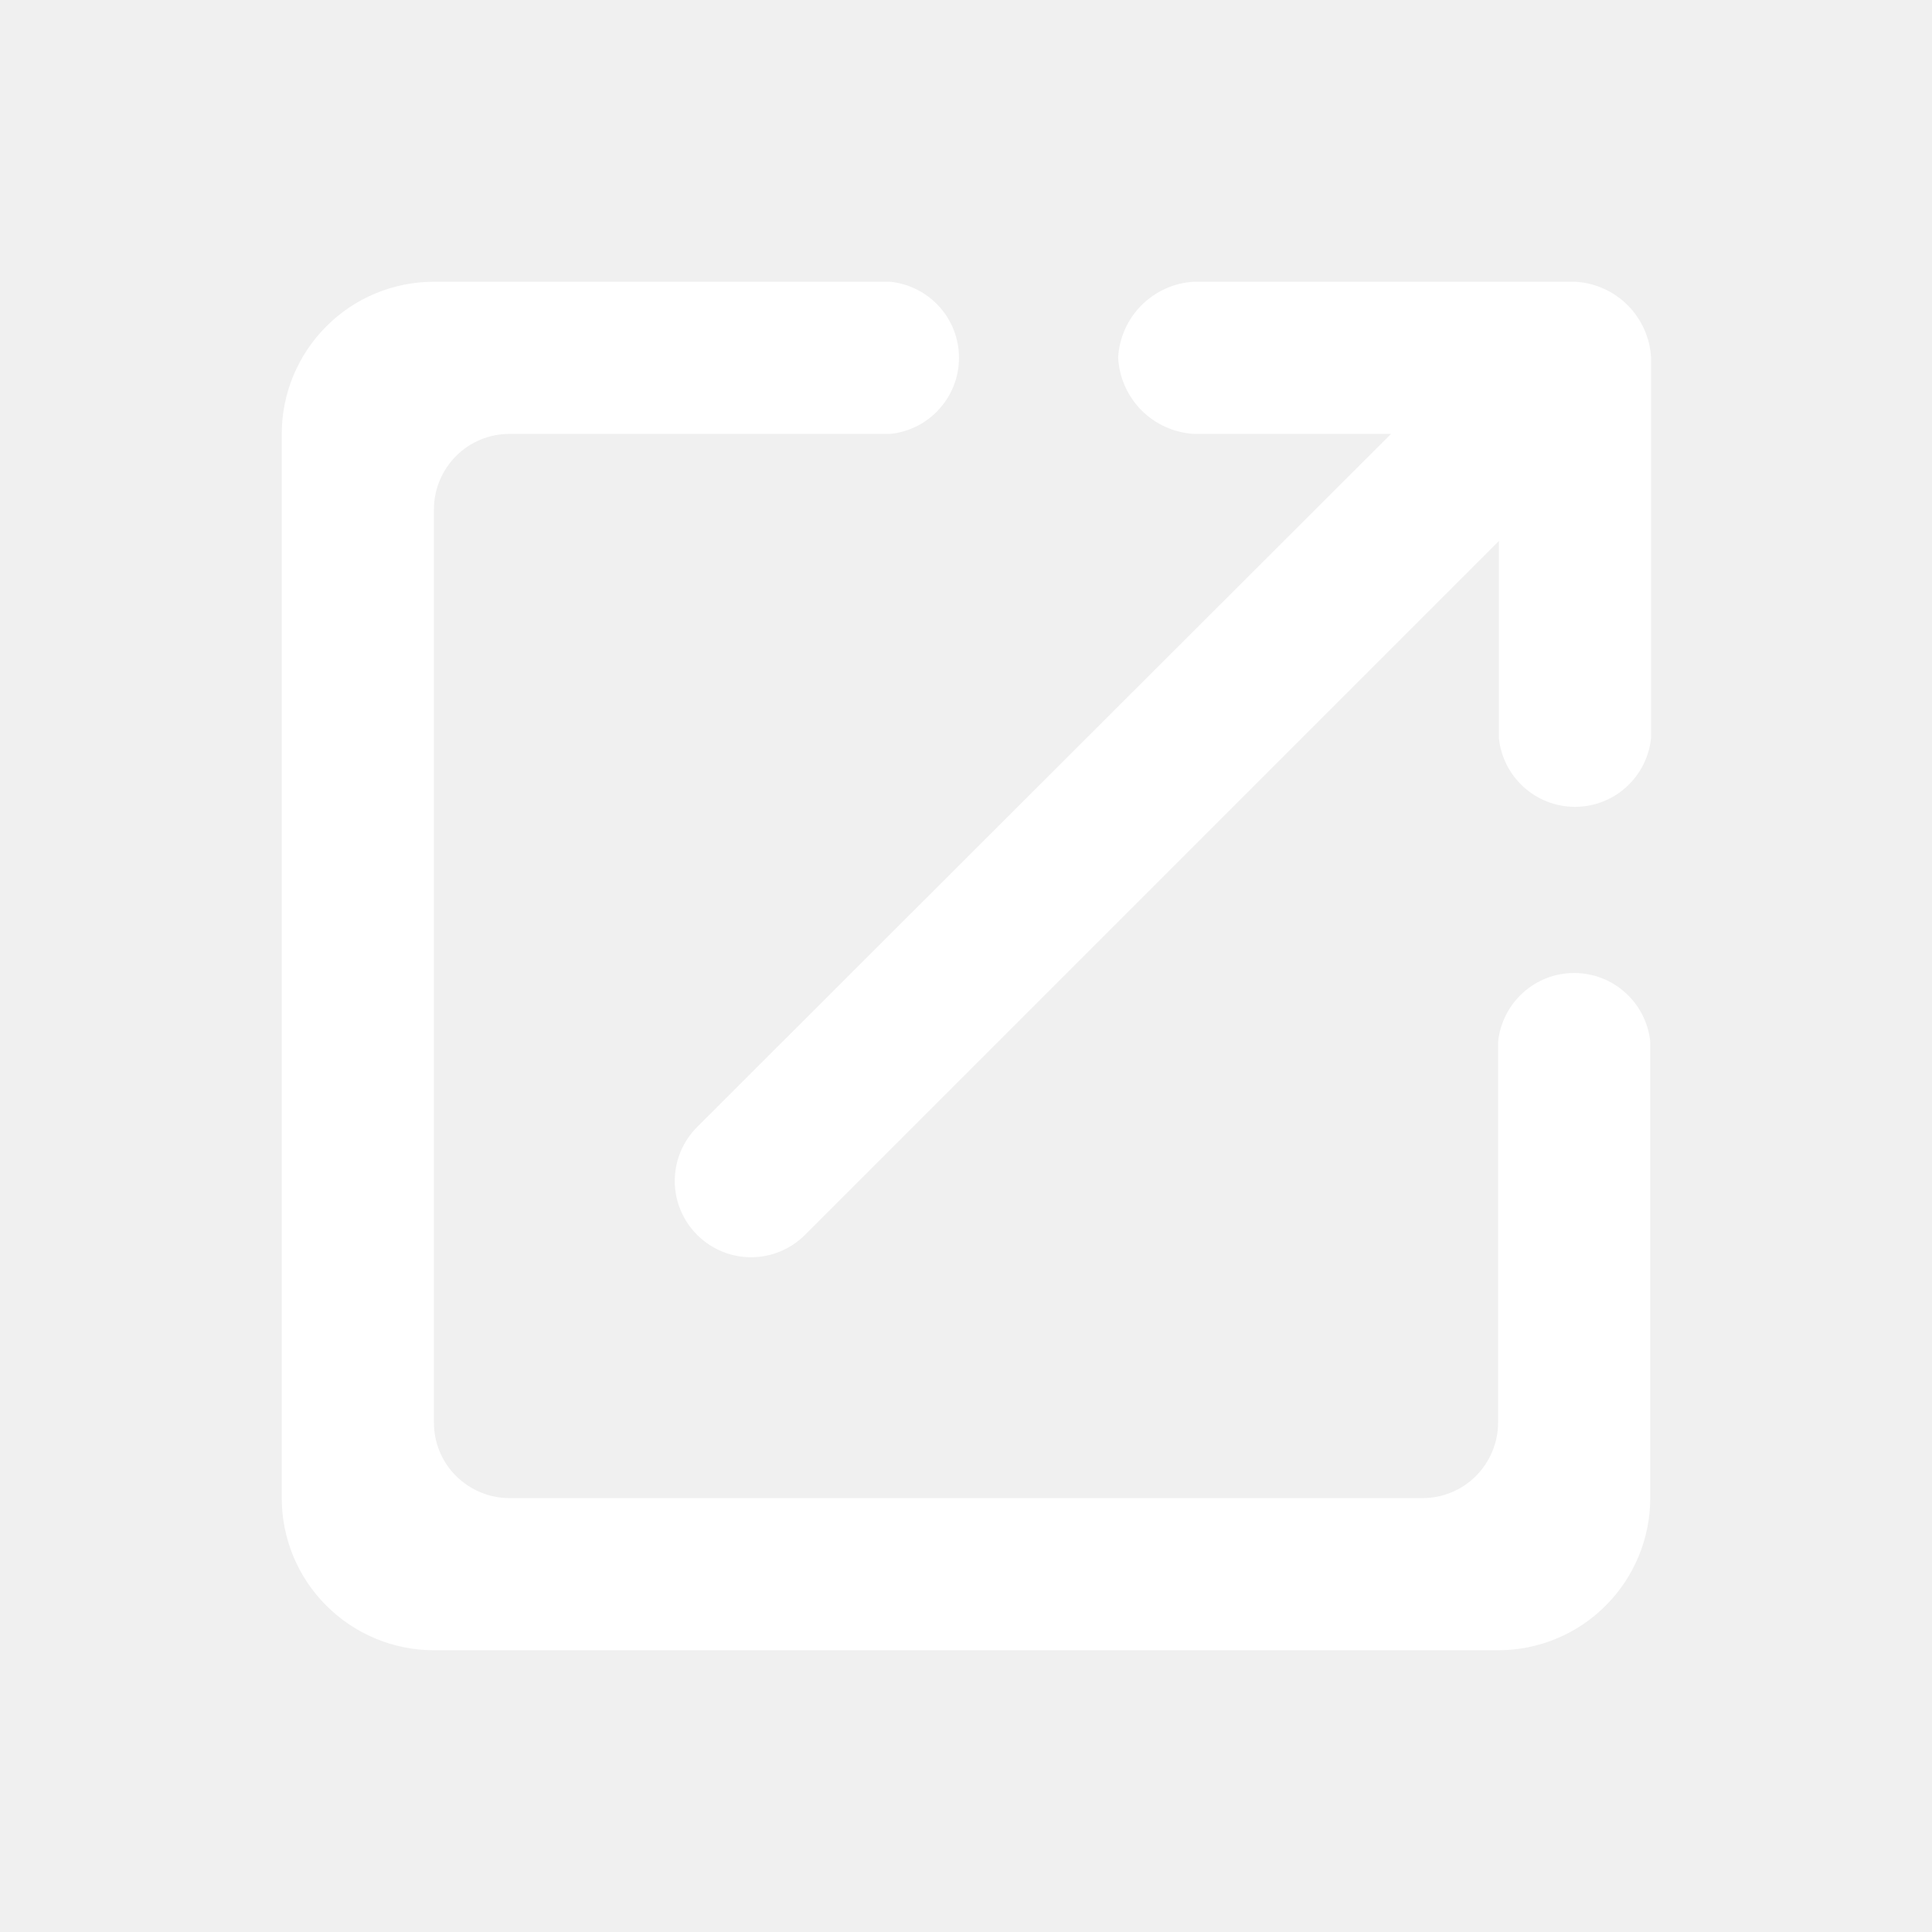
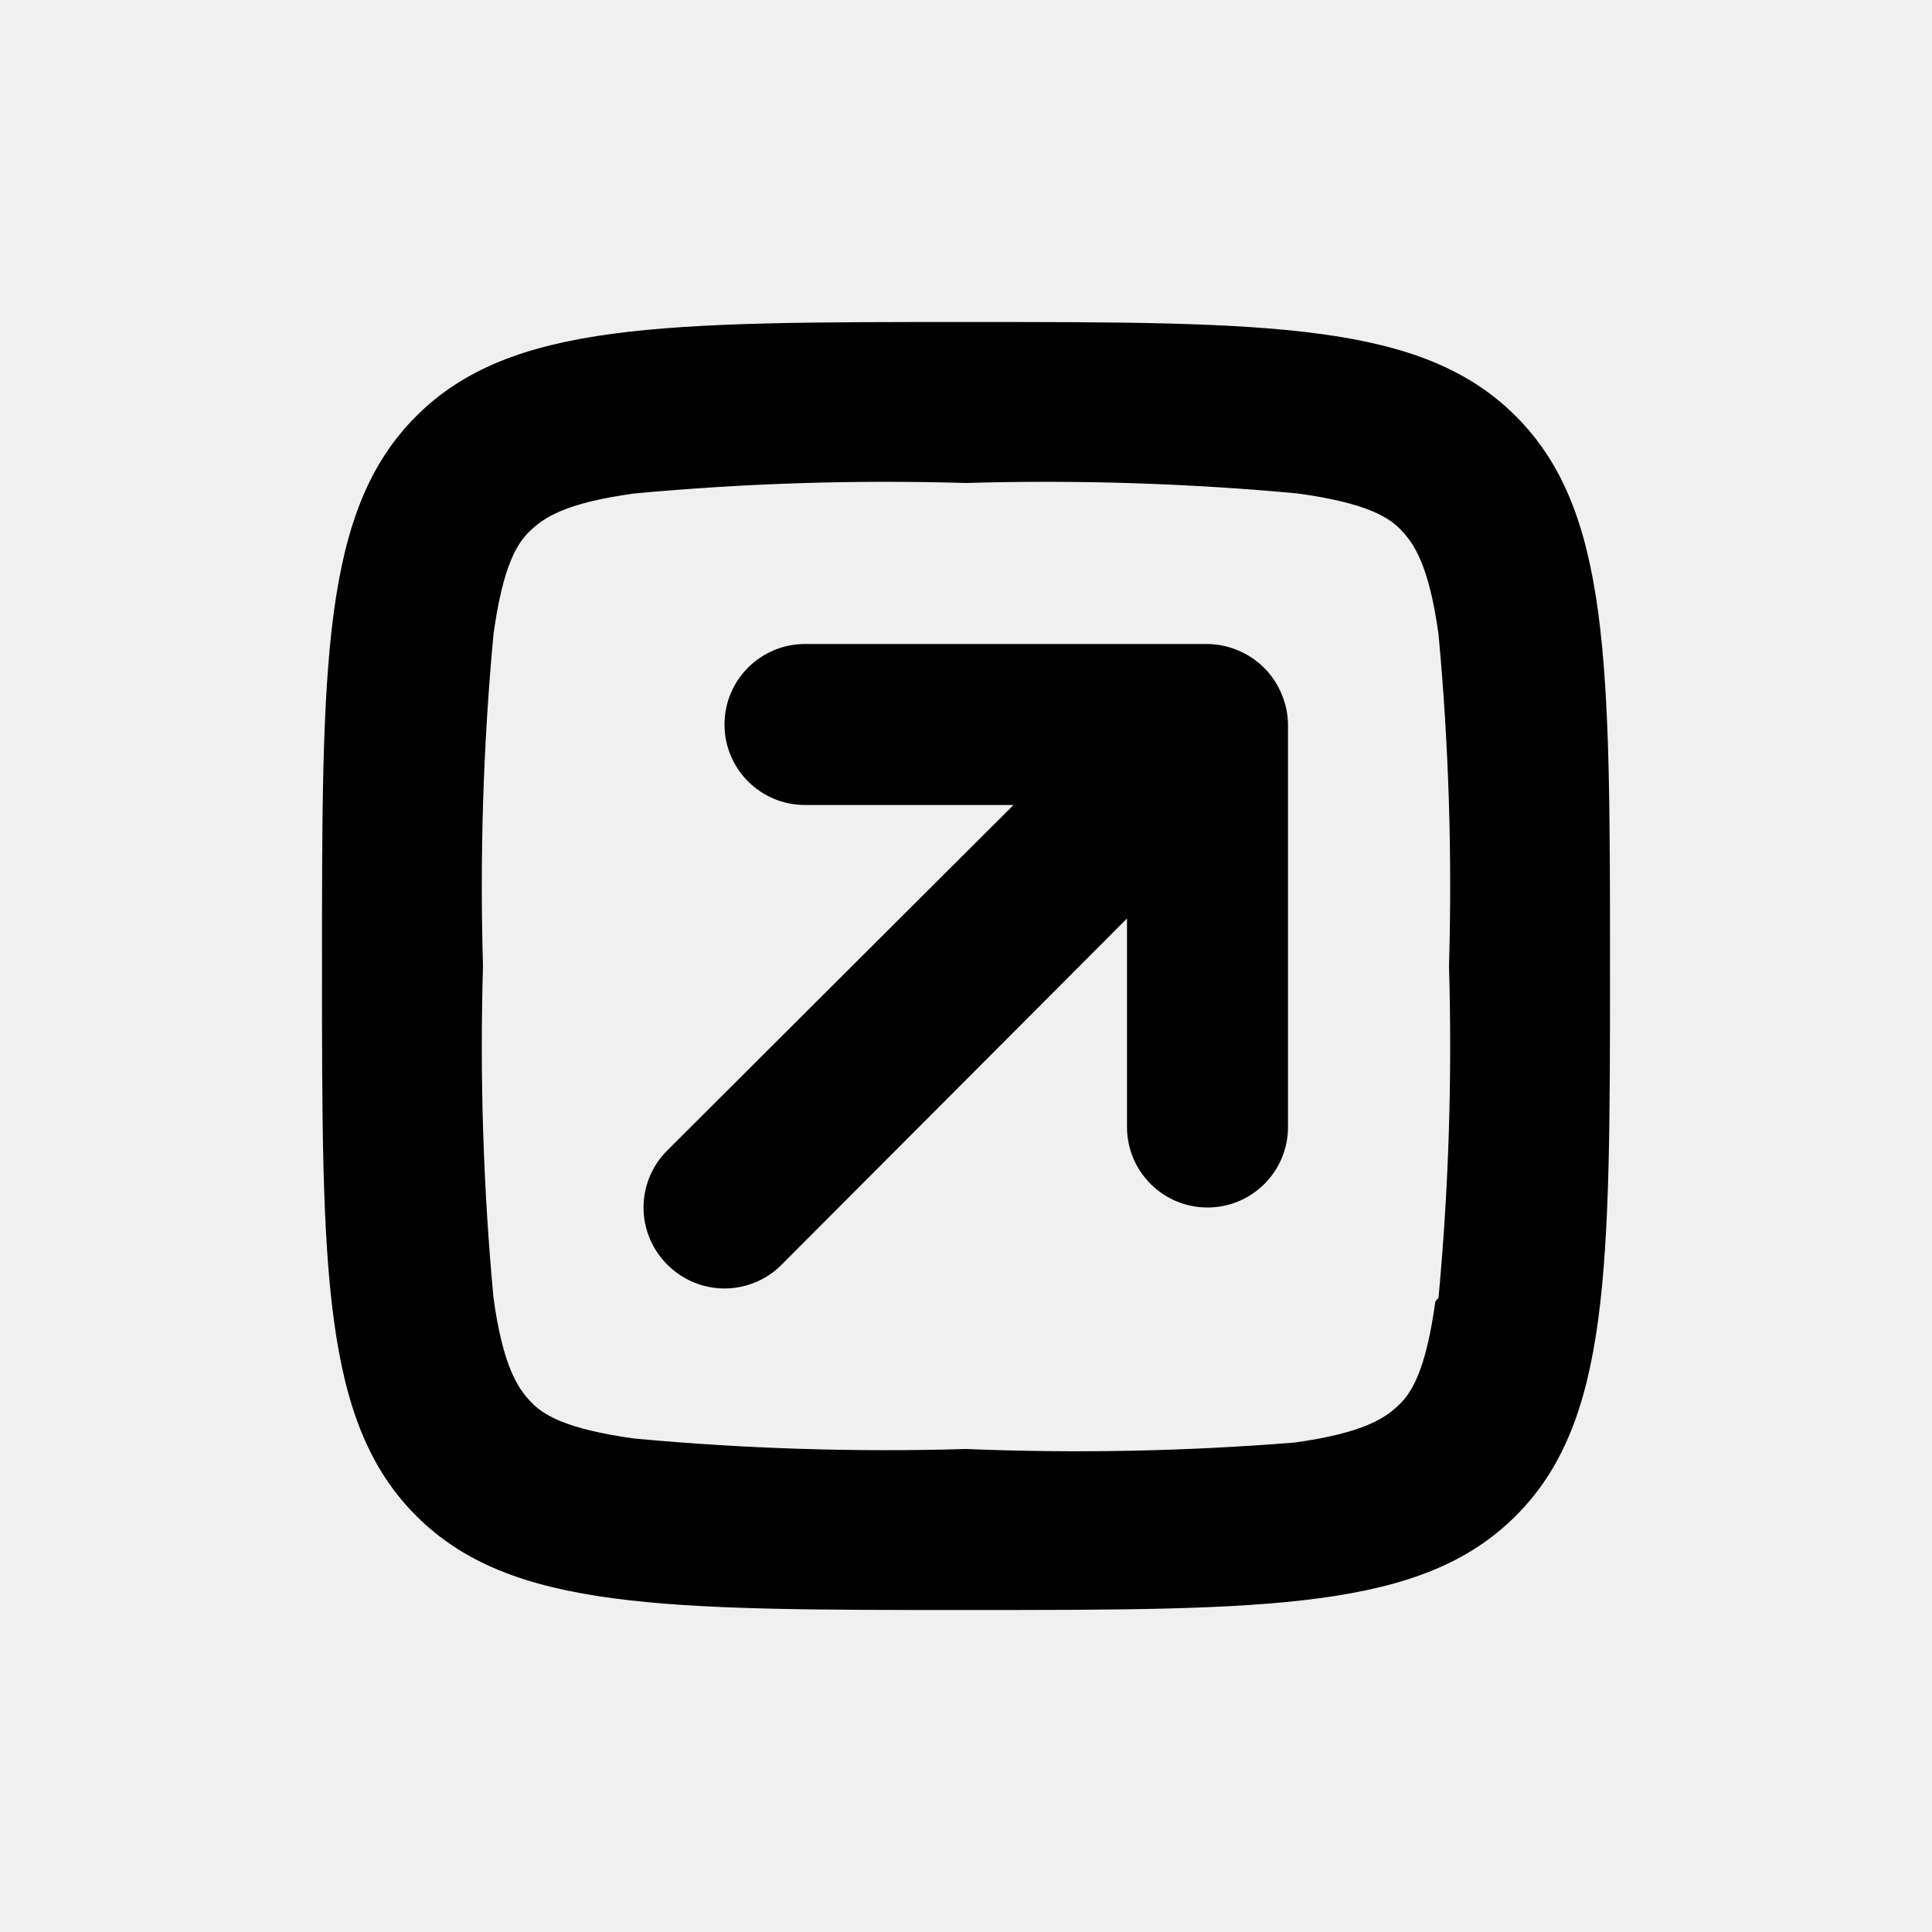
- <svg xmlns="http://www.w3.org/2000/svg" fill="none" height="24" viewBox="0 0 24 24" width="24">
-   <path d="m17.67 18.61h-11.34c-.249 0-.488-.099-.665-.275s-.275-.415-.275-.665v-11.34c0-.249.099-.488.275-.665s.415-.275.665-.275h4.73c.234-.024.451-.134.608-.309.158-.175.245-.401.245-.636s-.087-.462-.245-.636c-.158-.175-.374-.284-.608-.309h-5.67c-.501 0-.982.199-1.336.554-.354.354-.554.835-.554 1.336v13.22c0 .501.199.982.554 1.336.354.354.835.554 1.336.554h13.22c.501 0 .982-.199 1.336-.554.354-.354.554-.835.554-1.336v-5.67c-.024-.234-.134-.451-.309-.608-.174-.158-.401-.245-.636-.245s-.462.087-.636.245c-.175.158-.284.374-.309.608v4.73c0 .249-.099.488-.275.665s-.415.275-.665.275zm-3.78-14.17c.012.246.115.48.288.655.173.175.406.28.652.295h2.45l-8.62 8.61c-.178.178-.278.419-.278.67s.1.492.278.67c.178.178.419.278.67.278s.492-.1.67-.278l8.62-8.62v2.45c.024.234.134.45.309.608.174.157.401.245.636.245s.462-.087.636-.245c.175-.158.284-.374.309-.608v-4.73c-.014-.245-.118-.476-.291-.649-.173-.173-.404-.277-.649-.291h-4.74c-.245.014-.475.118-.649.291-.173.173-.277.404-.291.649z" fill="#fff" />
+ <svg xmlns="http://www.w3.org/2000/svg" height="24" viewBox="0 0 24 24" width="24">
+   <path d="m18.83 5.17c-1.17-1.17-3.06-1.17-6.83-1.17s-5.66 0-6.83 1.17-1.17 3.06-1.17 6.83 0 5.66 1.17 6.83 3.06 1.17 6.83 1.17 5.66 0 6.83-1.17 1.17-3.06 1.17-6.83 0-5.66-1.17-6.83zm-1 11c-.12.87-.3 1.14-.46 1.29s-.42.34-1.29.46a33.78 33.78 0 0 1 -4.08.08 33.78 33.78 0 0 1 -4.12-.13c-.87-.12-1.14-.3-1.29-.46s-.34-.42-.46-1.29a33.78 33.78 0 0 1 -.13-4.12 33.78 33.78 0 0 1 .13-4.12c.12-.87.3-1.14.46-1.29s.41-.34 1.29-.46a33.78 33.78 0 0 1 4.12-.13 33.78 33.78 0 0 1 4.12.13c.87.12 1.14.3 1.29.46s.34.42.46 1.29a33.78 33.78 0 0 1 .13 4.12 33.78 33.78 0 0 1 -.13 4.12z" />
+   <path d="m15.38 8.08a1 1 0 0 0 -.38-.08h-5a1 1 0 0 0 0 2h2.59l-4.3 4.29a1 1 0 0 0 0 1.42 1 1 0 0 0 1.42 0l4.29-4.3v2.59a1 1 0 0 0 2 0v-5a1 1 0 0 0 -.08-.38 1 1 0 0 0 -.54-.54z" />
</svg>
